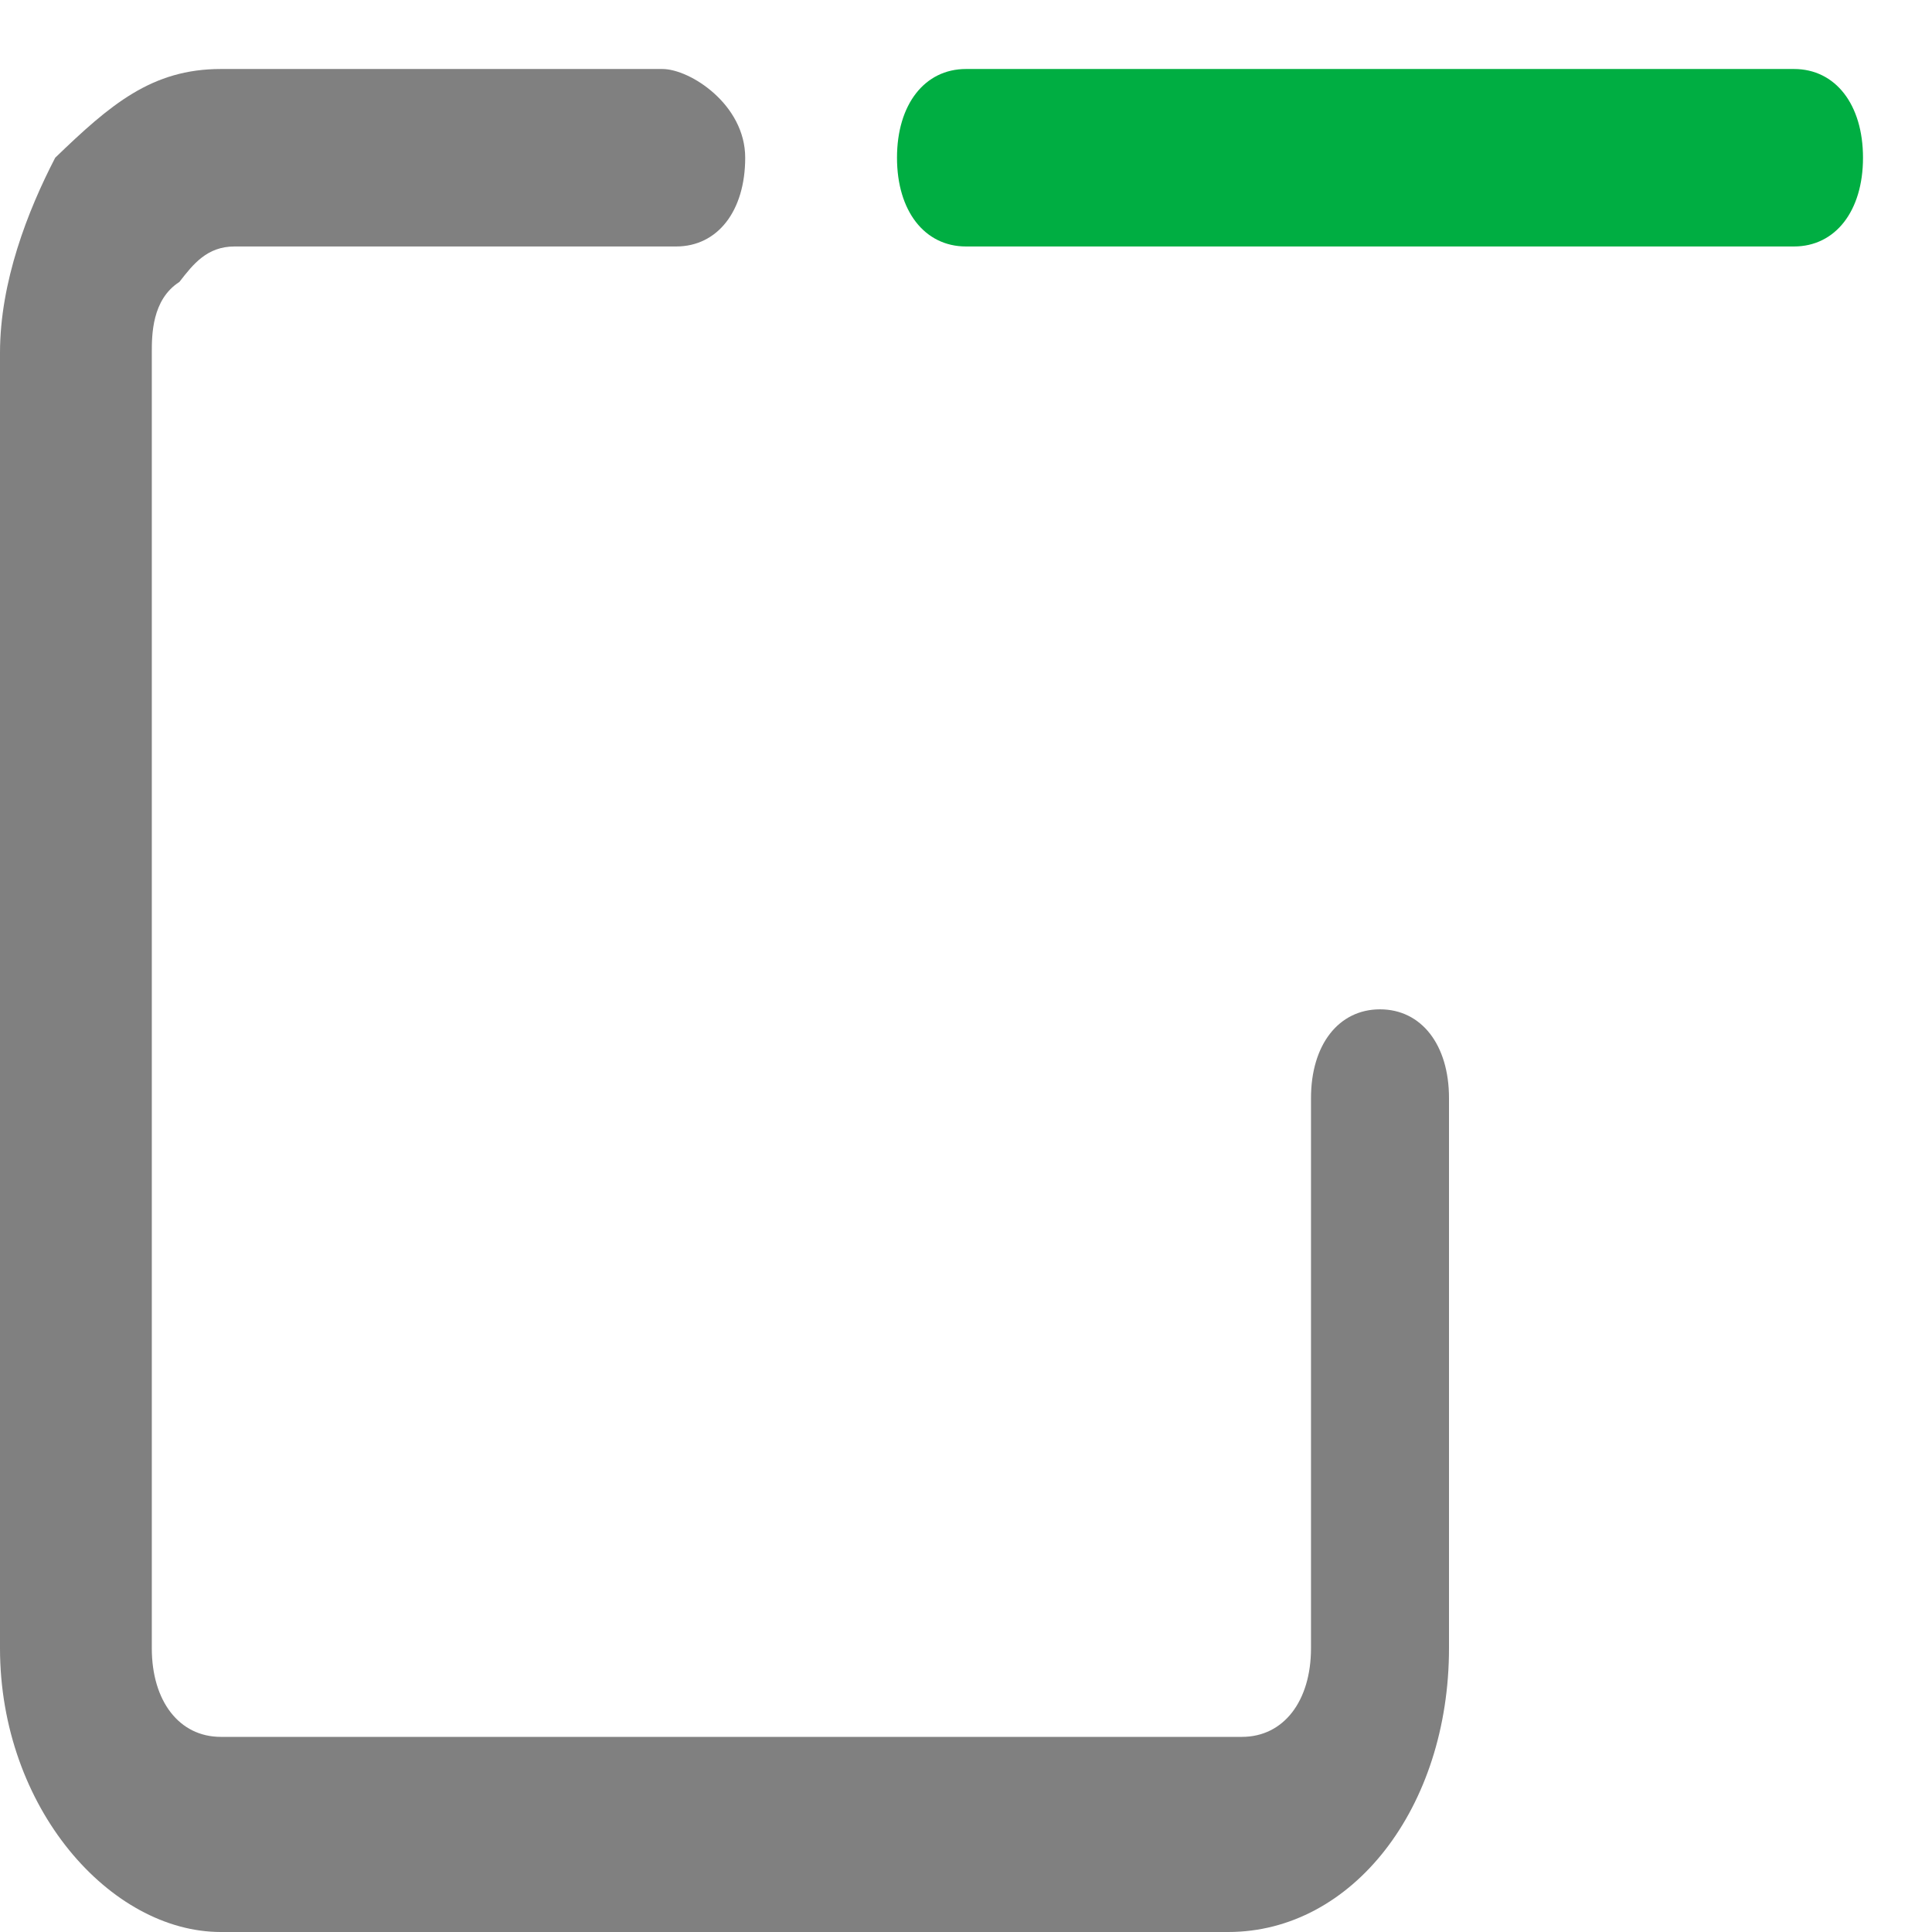
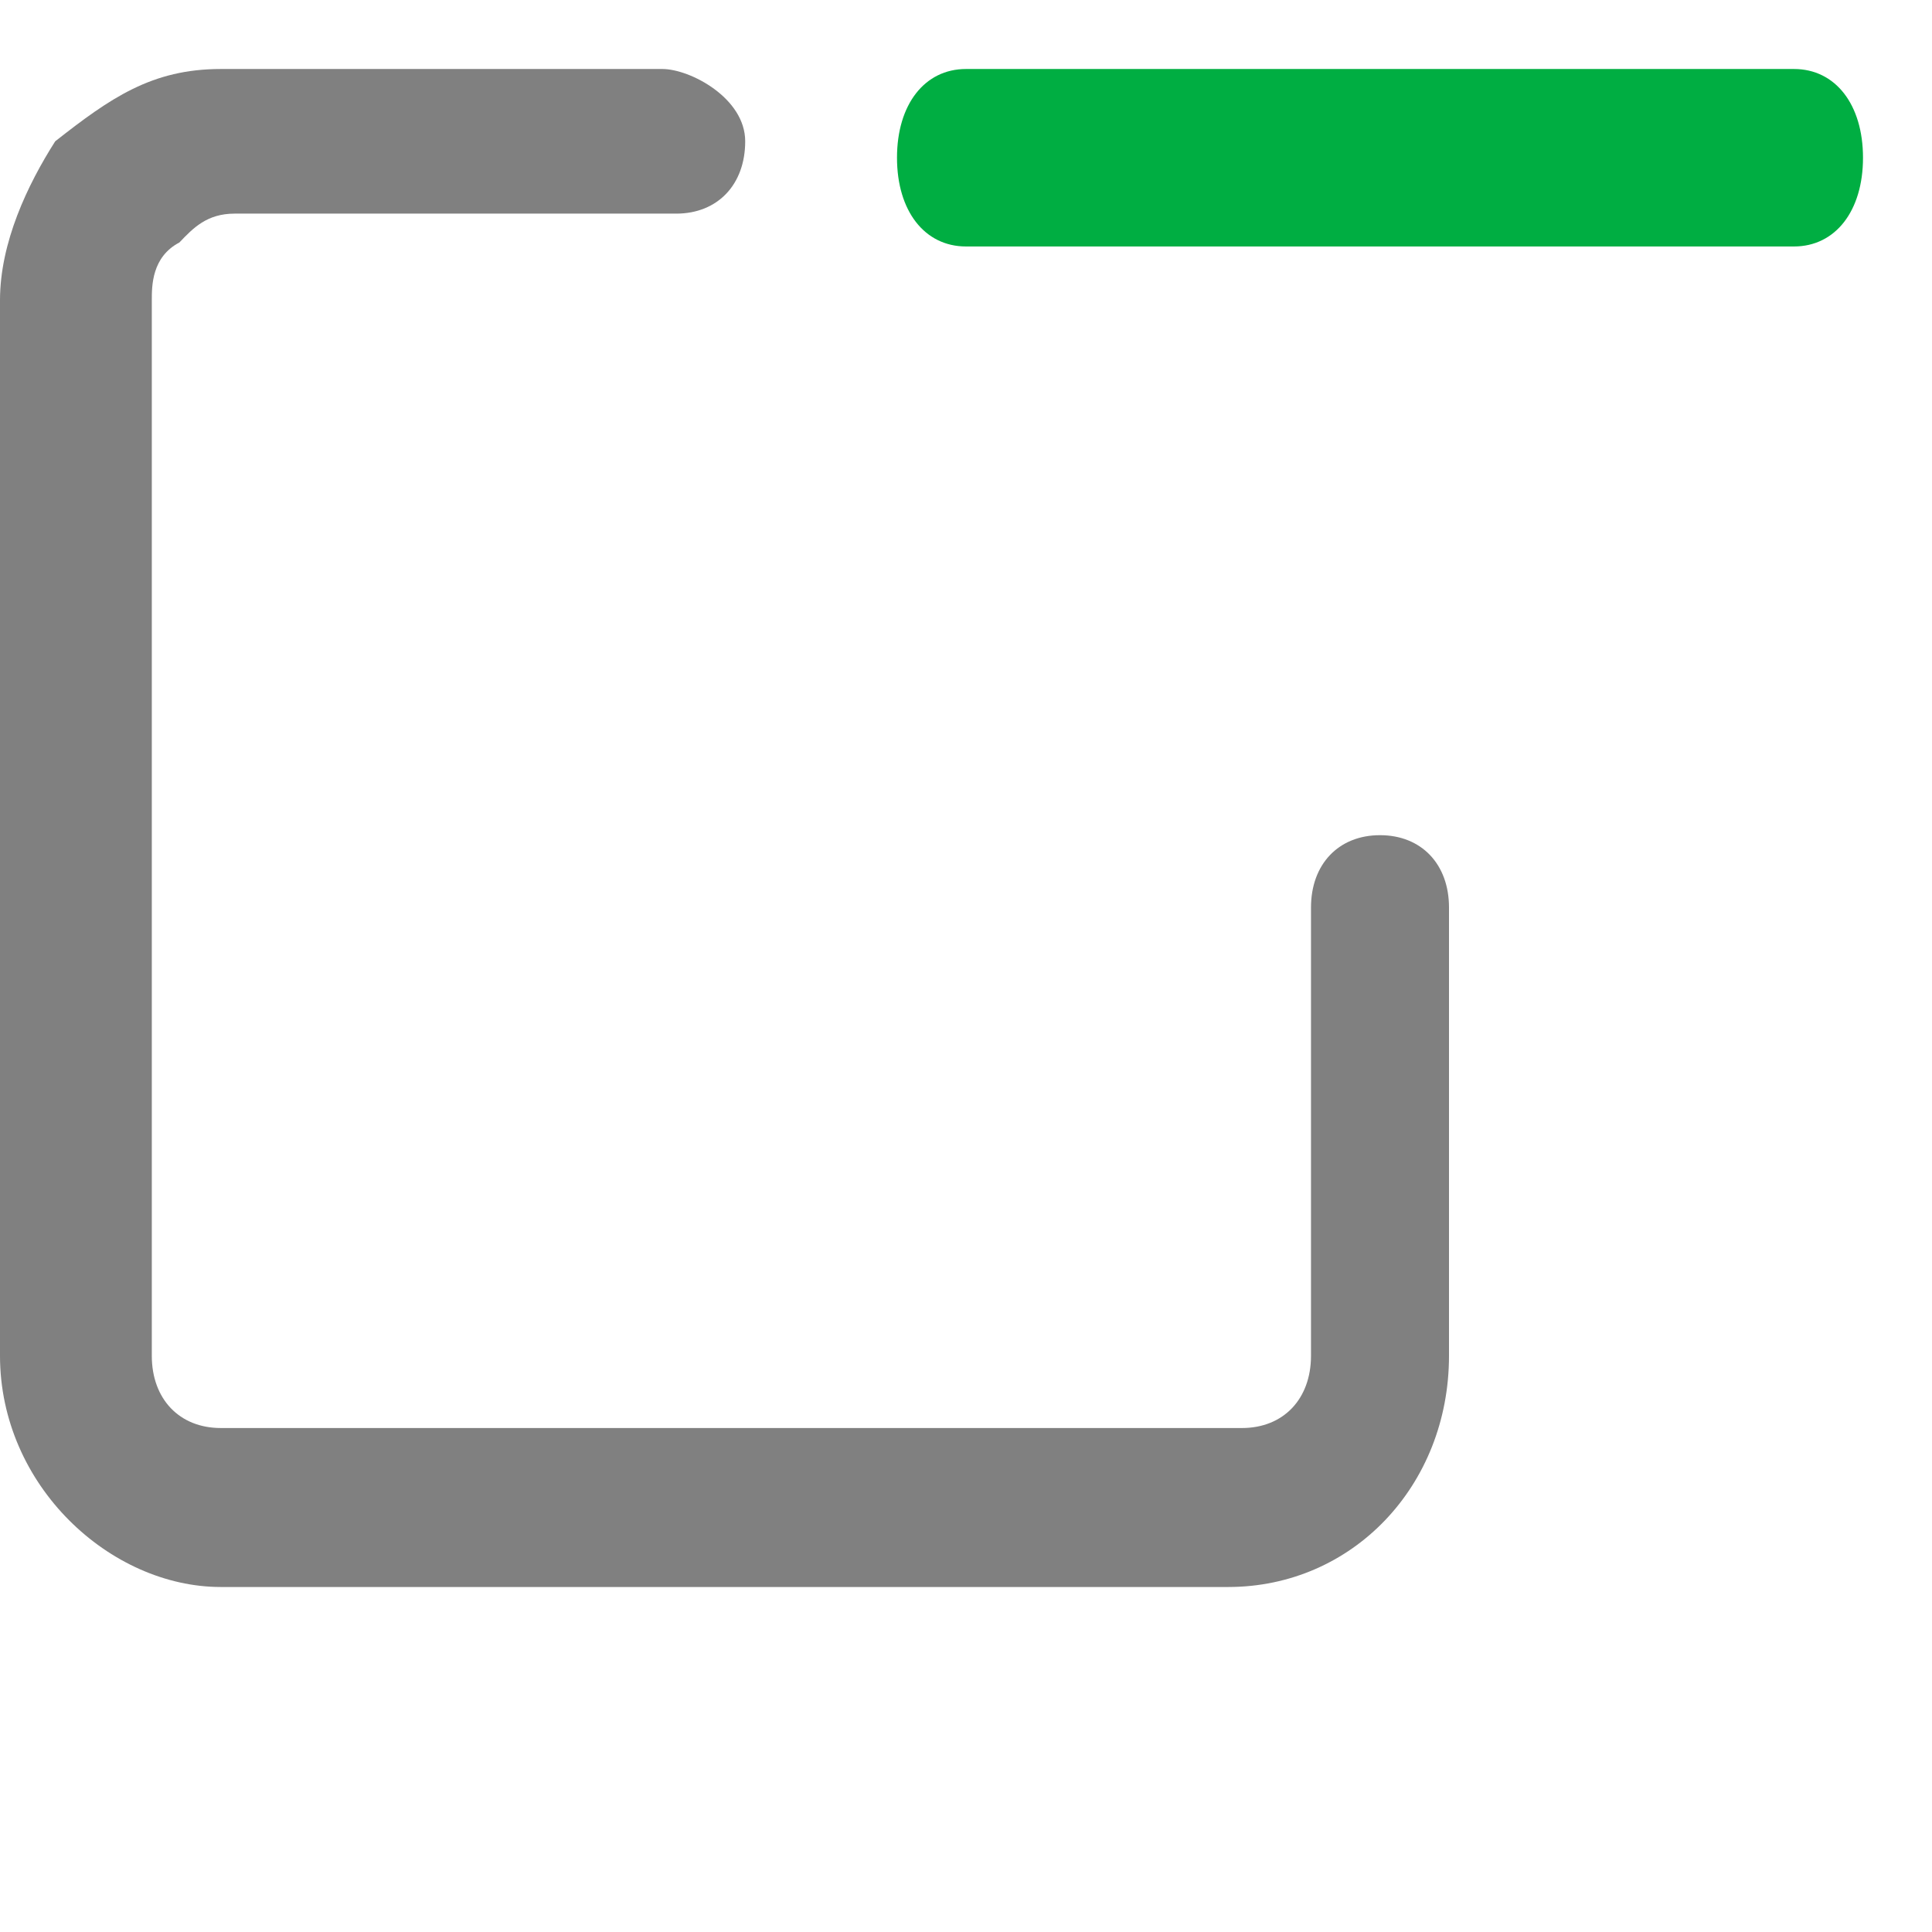
<svg xmlns="http://www.w3.org/2000/svg" width="14" height="14" viewBox="0 0 14 14" fill="none">
  <path d="M13 1.786H7C6.7 1.786 6.5 1.529 6.5 1.143C6.5 0.757 6.7 0.5 7 0.5H13C13.3 0.5 13.5 0.757 13.5 1.143C13.5 1.529 13.3 1.786 13 1.786Z" fill="#00AE42" />
-   <path d="M10 7.314C9.7 7.314 9.5 7.571 9.5 7.957V10.657V11.943C9.5 12.329 9.3 12.586 9 12.586H1.6C1.3 12.586 1.1 12.329 1.1 11.943V2.557C1.1 2.429 1.1 2.171 1.3 2.043C1.4 1.914 1.5 1.786 1.7 1.786H4.9C5.2 1.786 5.4 1.529 5.4 1.143C5.4 0.757 5 0.5 4.8 0.5H2.7H1.6C1.1 0.5 0.8 0.757 0.4 1.143C0.2 1.529 0 2.043 0 2.557V11.943C0 13.1 0.8 14 1.6 14H8.9C9.8 14 10.5 13.1 10.5 11.943V10.657V7.957C10.5 7.571 10.3 7.314 10 7.314Z" fill="#808080" />
+   <path d="M10 6.052C9.7 6.052 9.5 6.262 9.5 6.576V8.776V9.824C9.5 10.138 9.3 10.348 9 10.348H1.6C1.3 10.348 1.1 10.138 1.1 9.824V2.176C1.1 2.071 1.1 1.862 1.3 1.757C1.4 1.652 1.5 1.548 1.7 1.548H4.9C5.2 1.548 5.4 1.338 5.4 1.024C5.4 0.71 5 0.5 4.8 0.5H2.7H1.6C1.1 0.5 0.8 0.71 0.4 1.024C0.2 1.338 0 1.757 0 2.176V9.824C0 10.767 0.8 11.5 1.6 11.5H8.9C9.8 11.5 10.5 10.767 10.5 9.824V8.776V6.576C10.5 6.262 10.3 6.052 10 6.052Z" fill="#808080" />
</svg>
